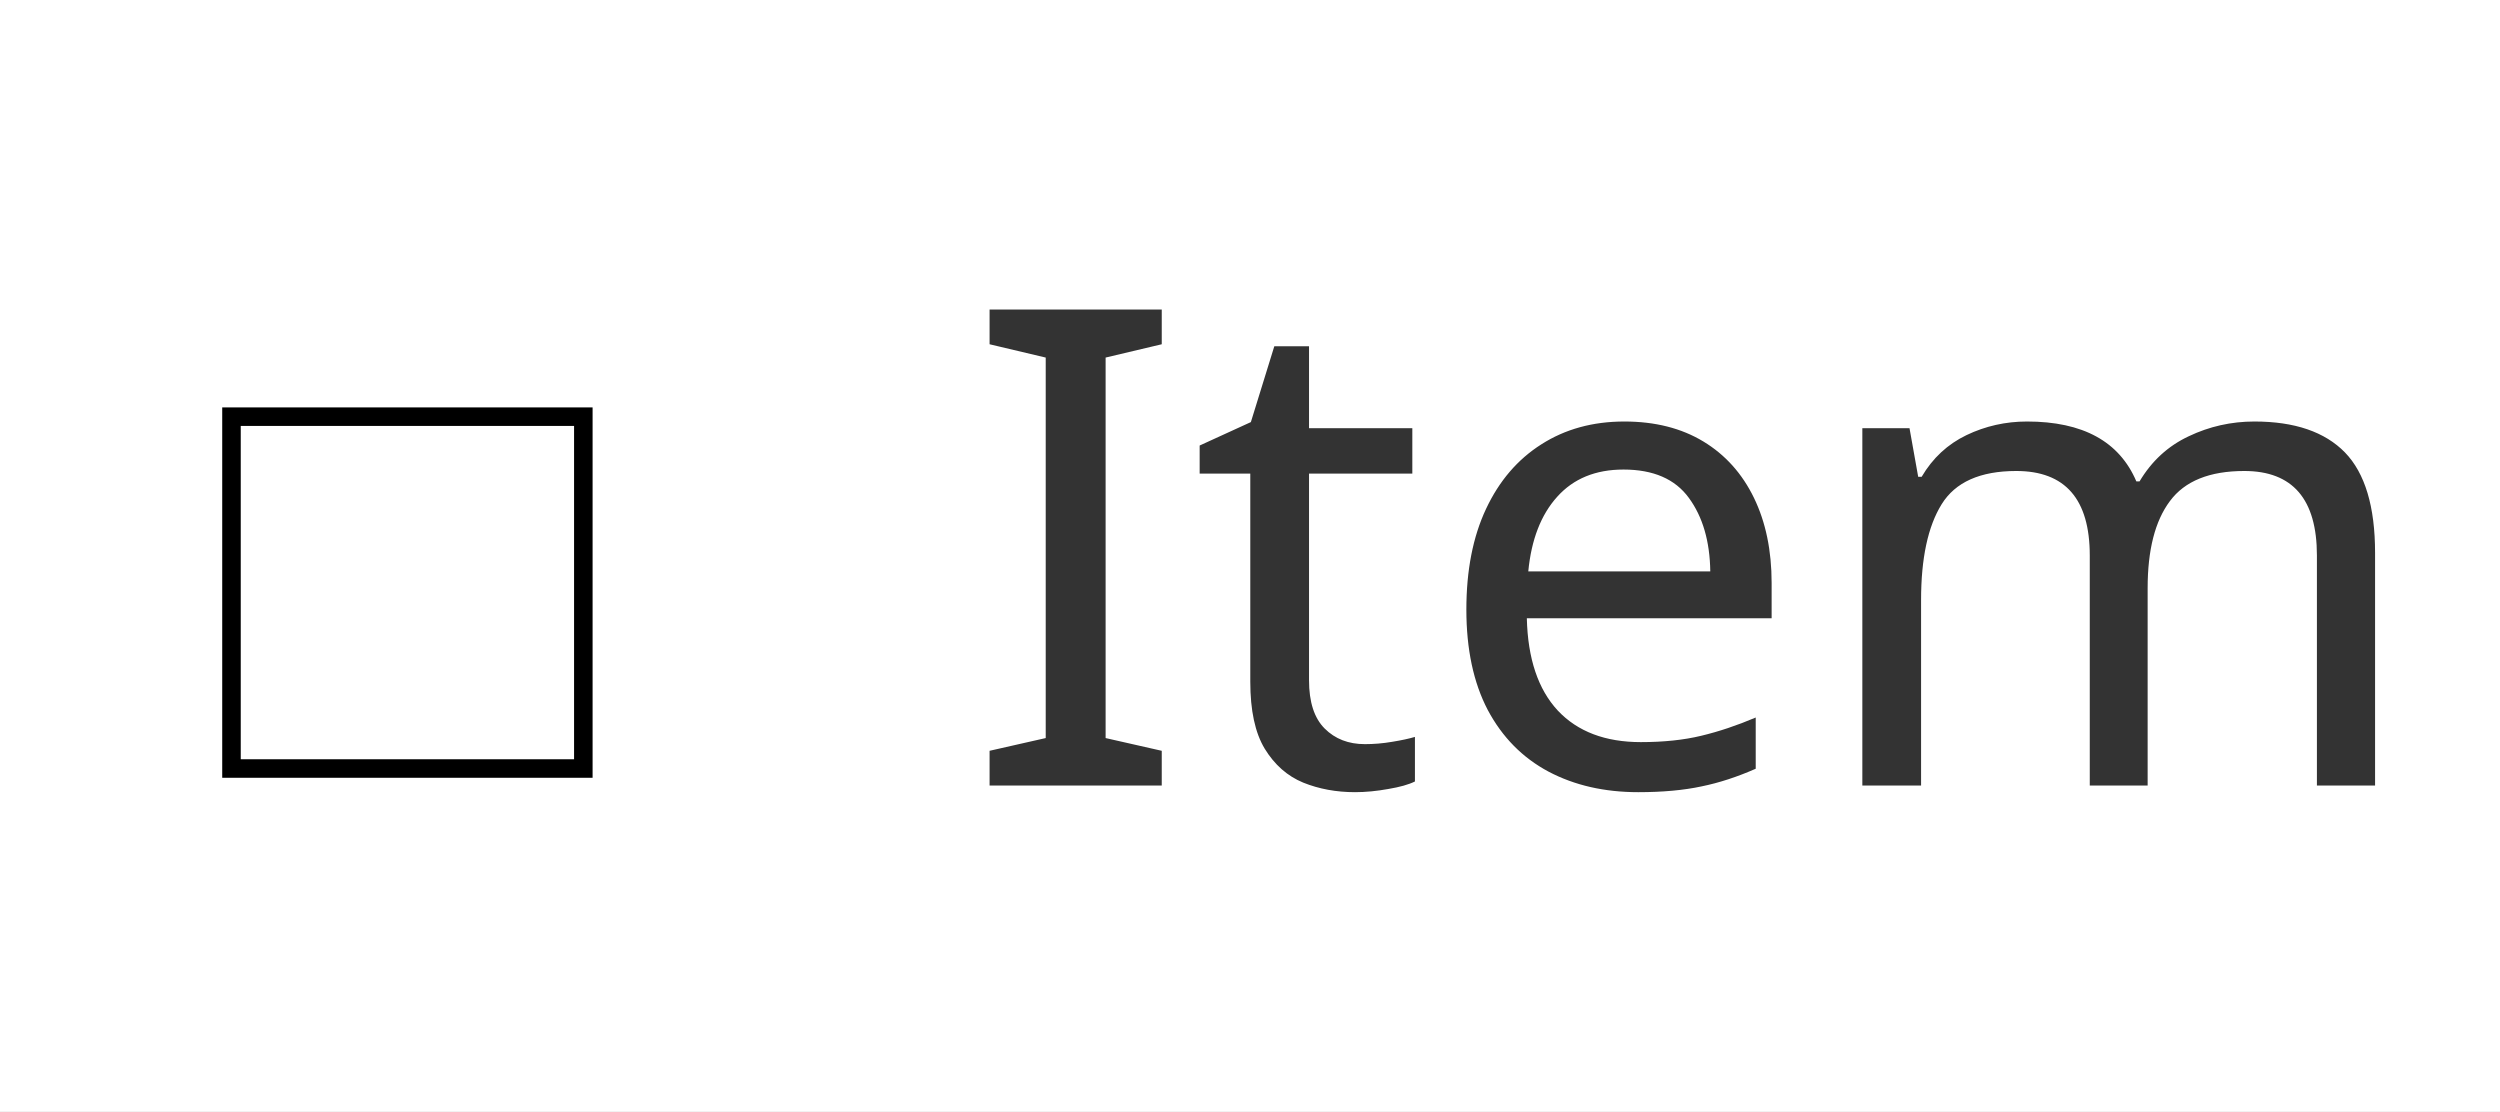
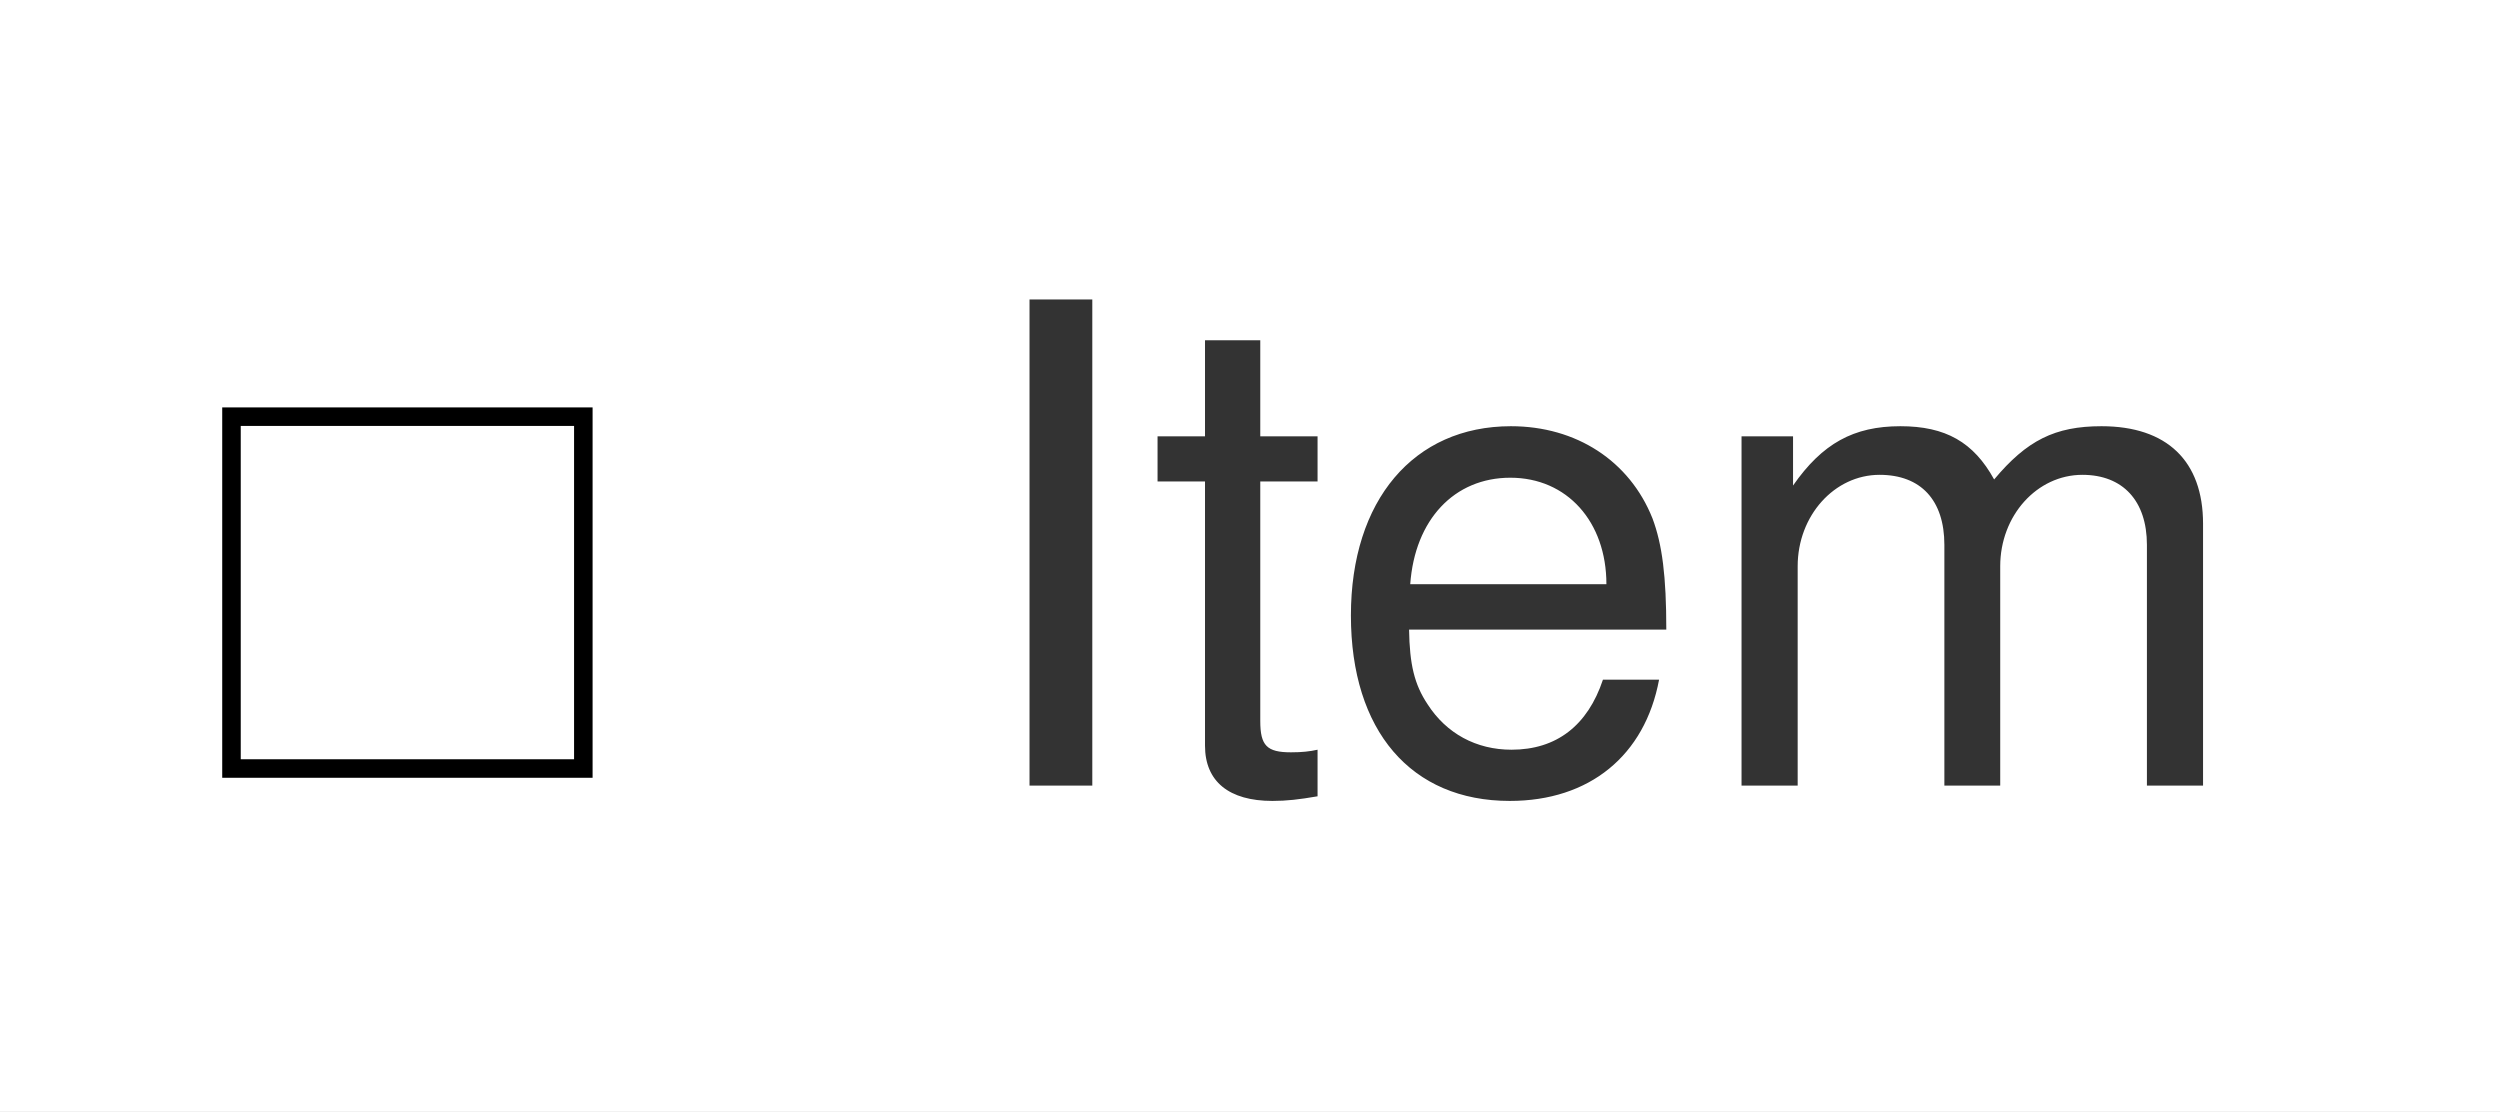
<svg xmlns="http://www.w3.org/2000/svg" role="image img" width="135" height="60" viewBox="0 0 135 60" fill="none">
  <rect width="135" height="60" fill="white" />
  <rect x="12.5" y="22.5" width="19" height="19" stroke="black" />
-   <text fill="#333333" style="white-space: pre" font-family="sans-serif" font-size="36">
+   <text fill="#333333" style="white-space: pre" font-family="Helvetica" font-size="36">
    <tspan x="52" y="42.419">Item</tspan>
  </text>
</svg>
